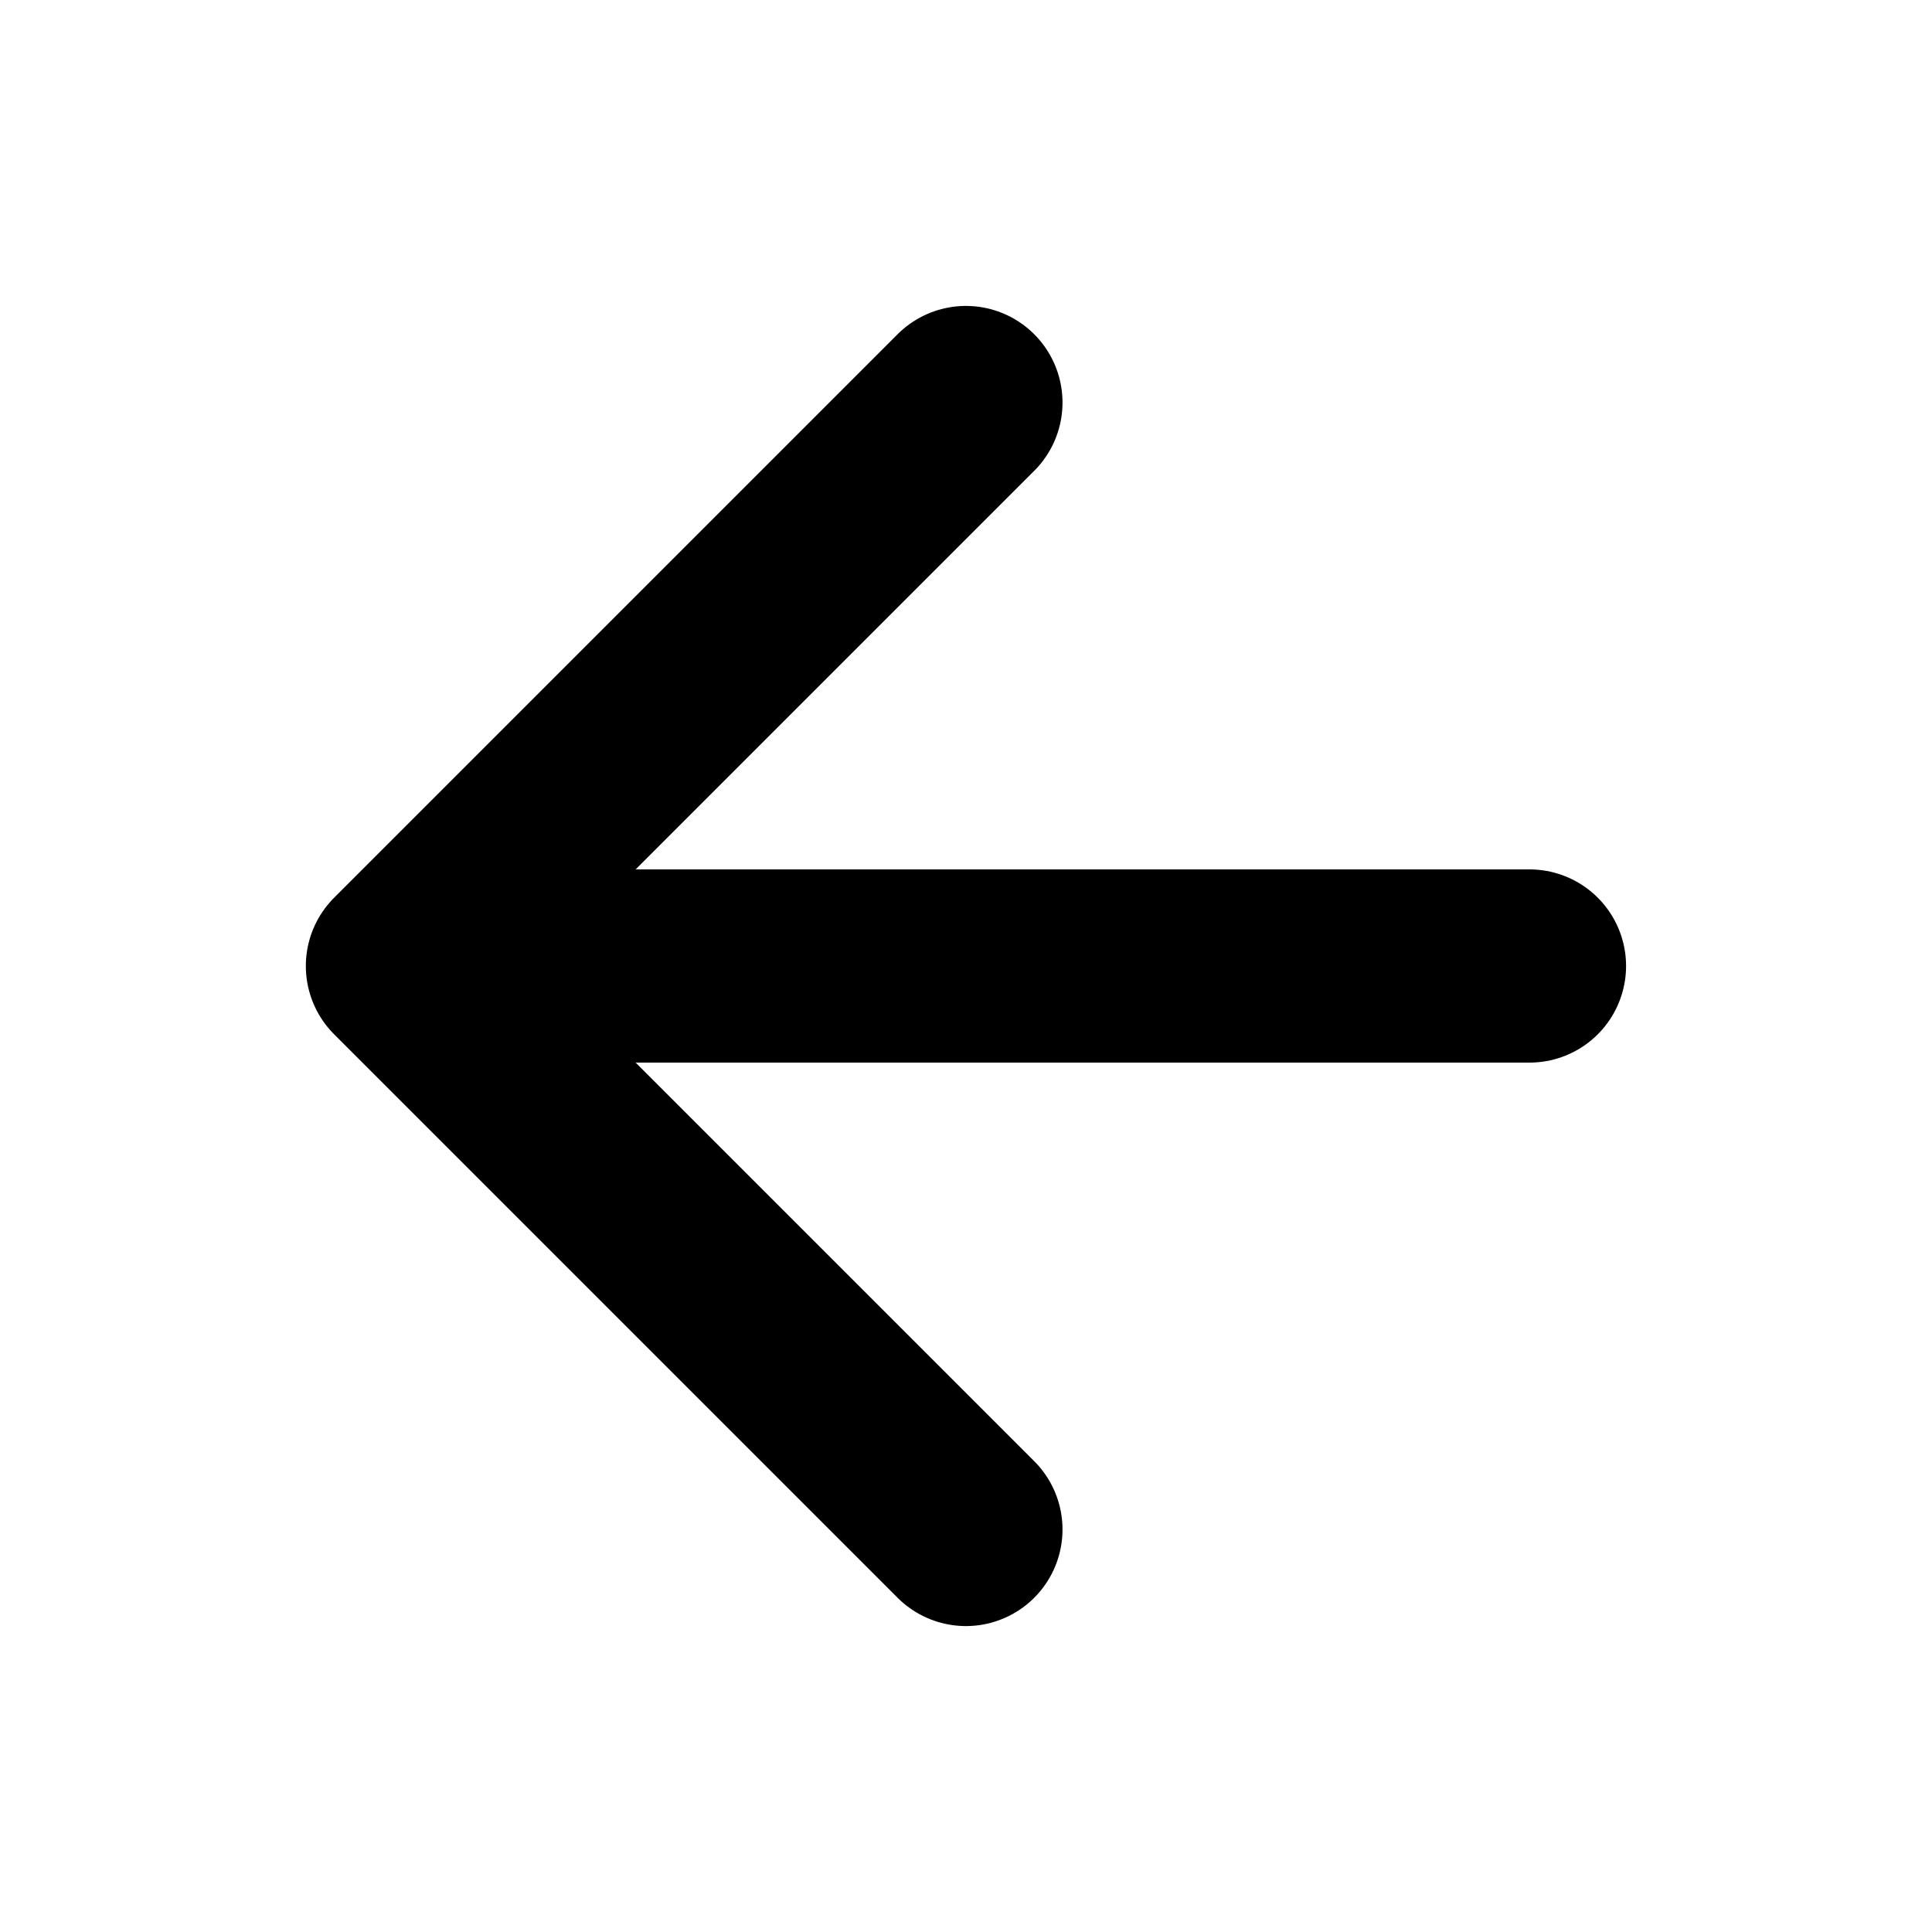
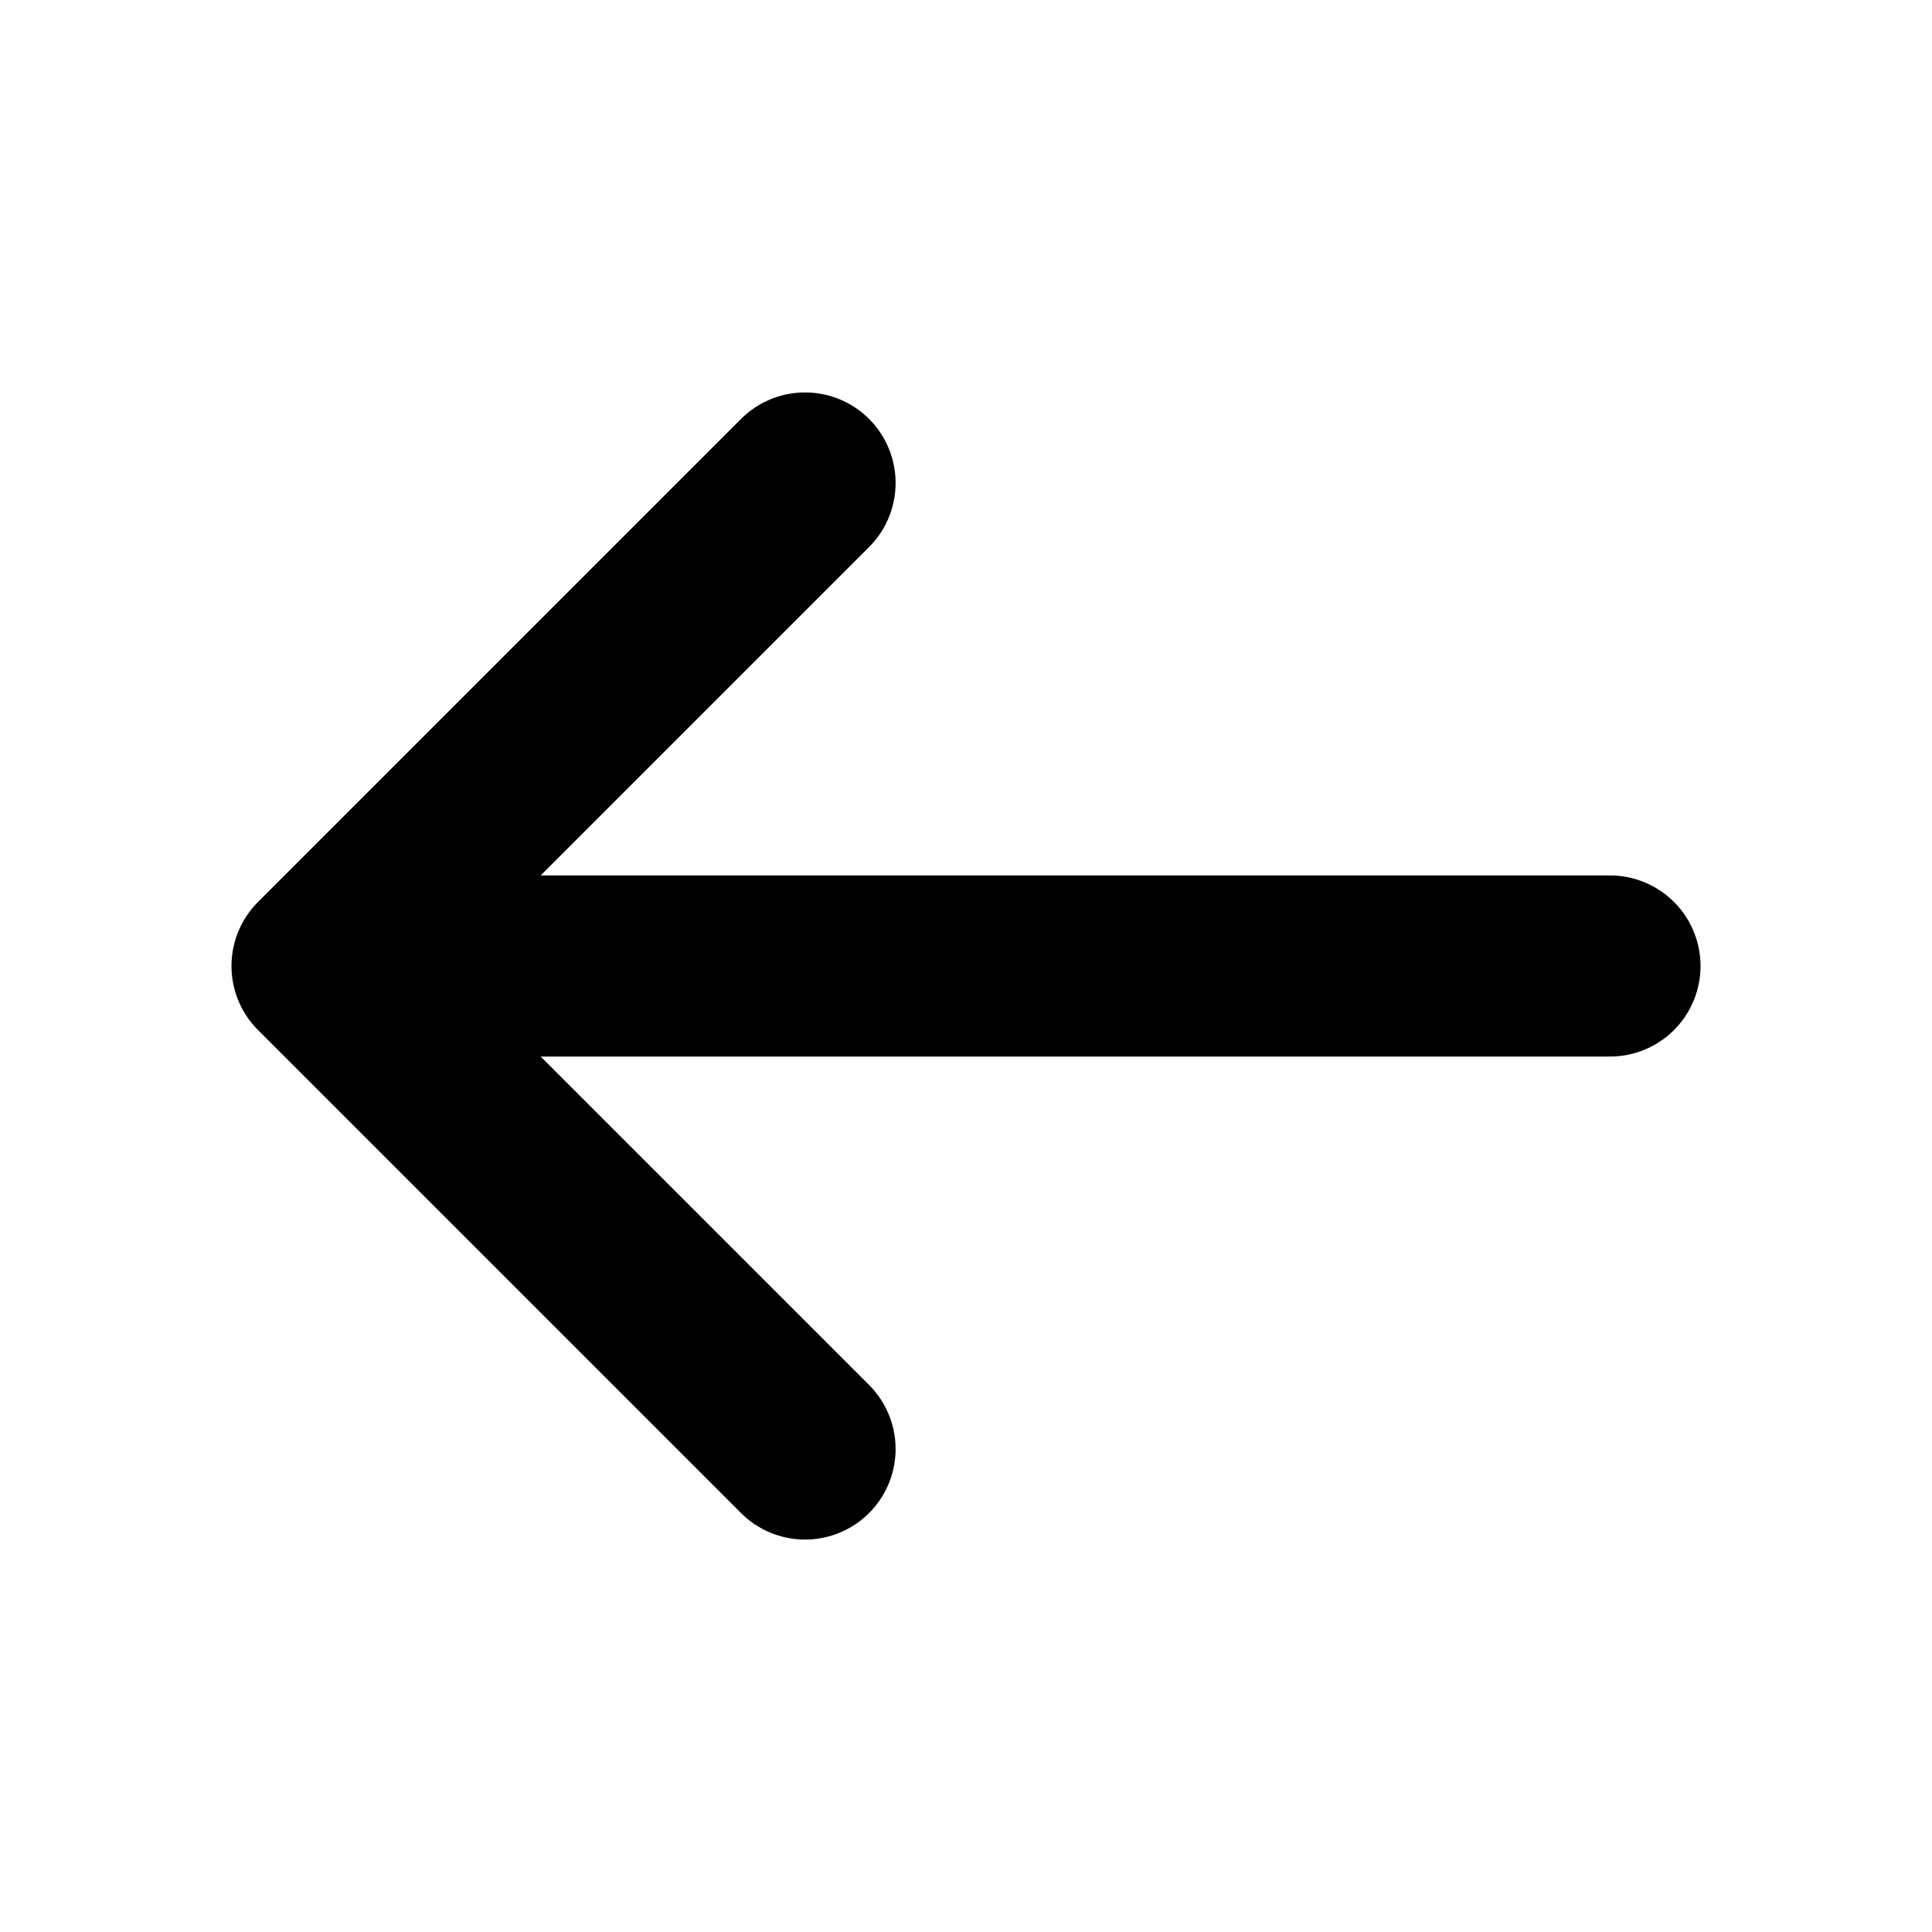
- <svg xmlns="http://www.w3.org/2000/svg" width="20" height="20" viewBox="0 0 20 20" fill="none">
-   <path d="M15.833 10H4.166M4.166 10L9.999 15.833M4.166 10L9.999 4.167" stroke="currentColor" stroke-width="2" stroke-linecap="round" stroke-linejoin="round" />
+ <svg xmlns="http://www.w3.org/2000/svg" width="16" height="16" viewBox="0 0 16 16" fill="none">
+   <path d="M13.333 8H2.667M2.667 8L6.667 12M2.667 8L6.667 4" stroke="currentColor" stroke-width="1.5" stroke-linecap="round" stroke-linejoin="round" />
</svg>
